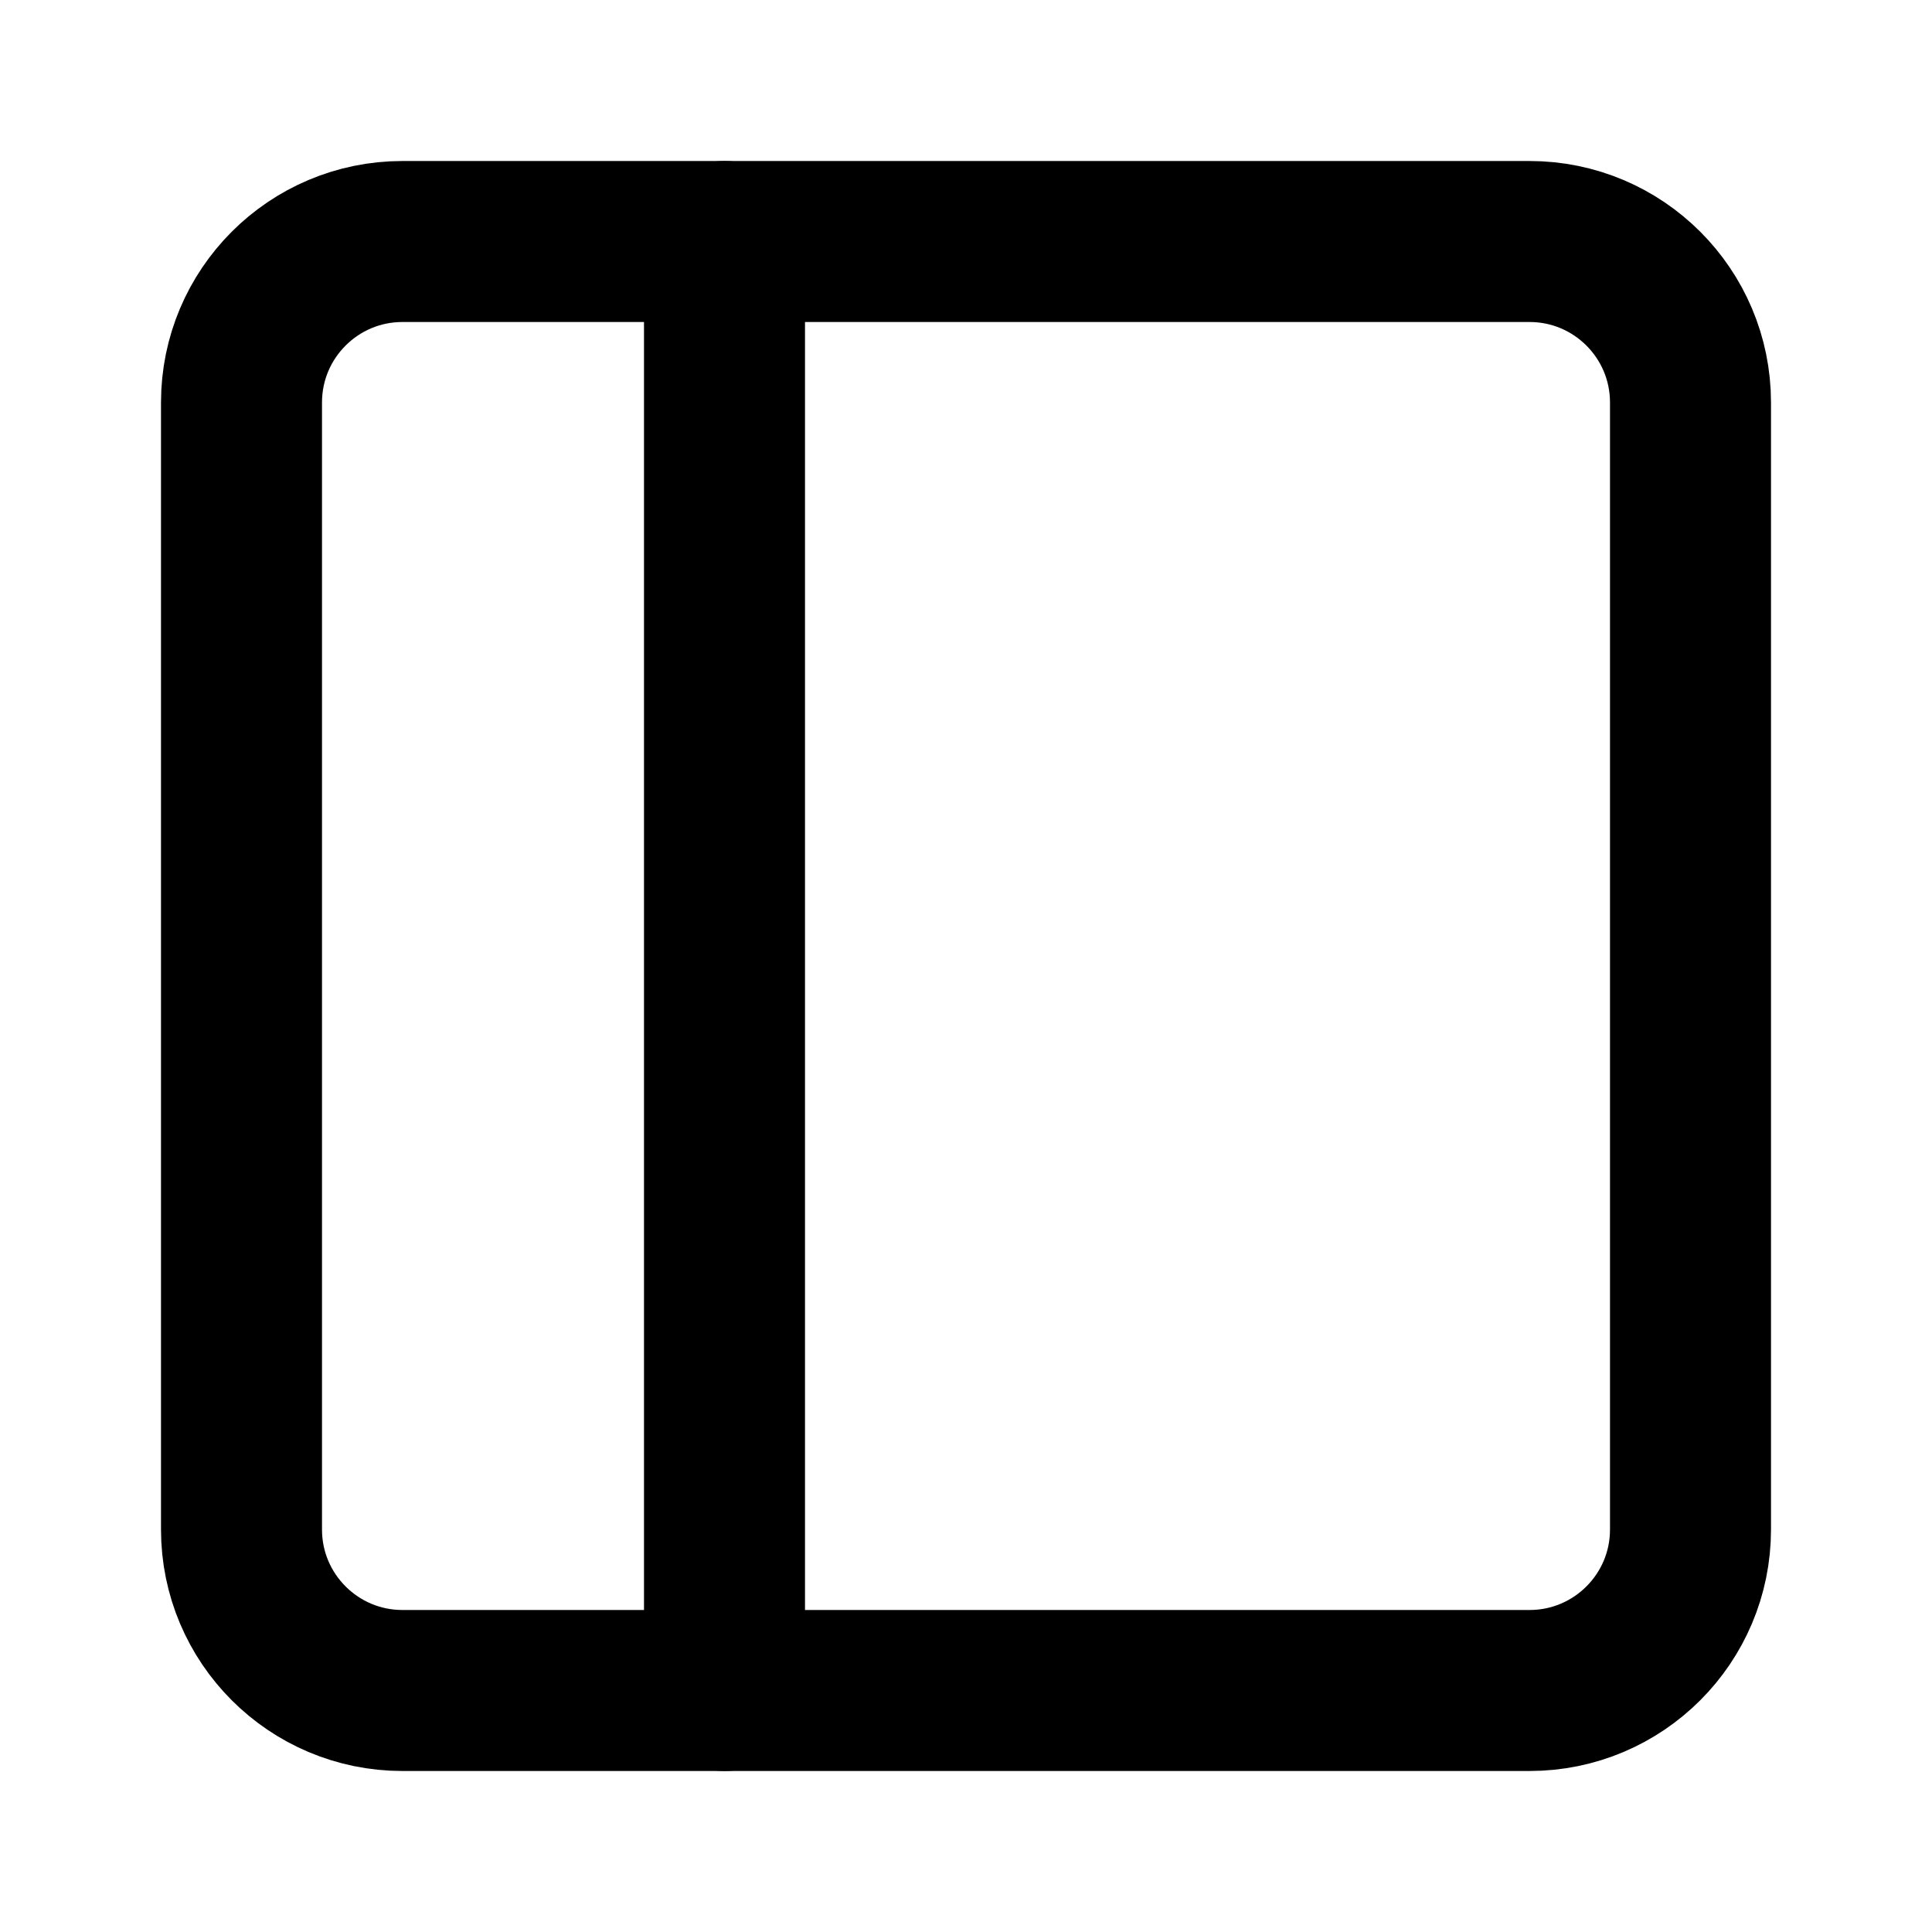
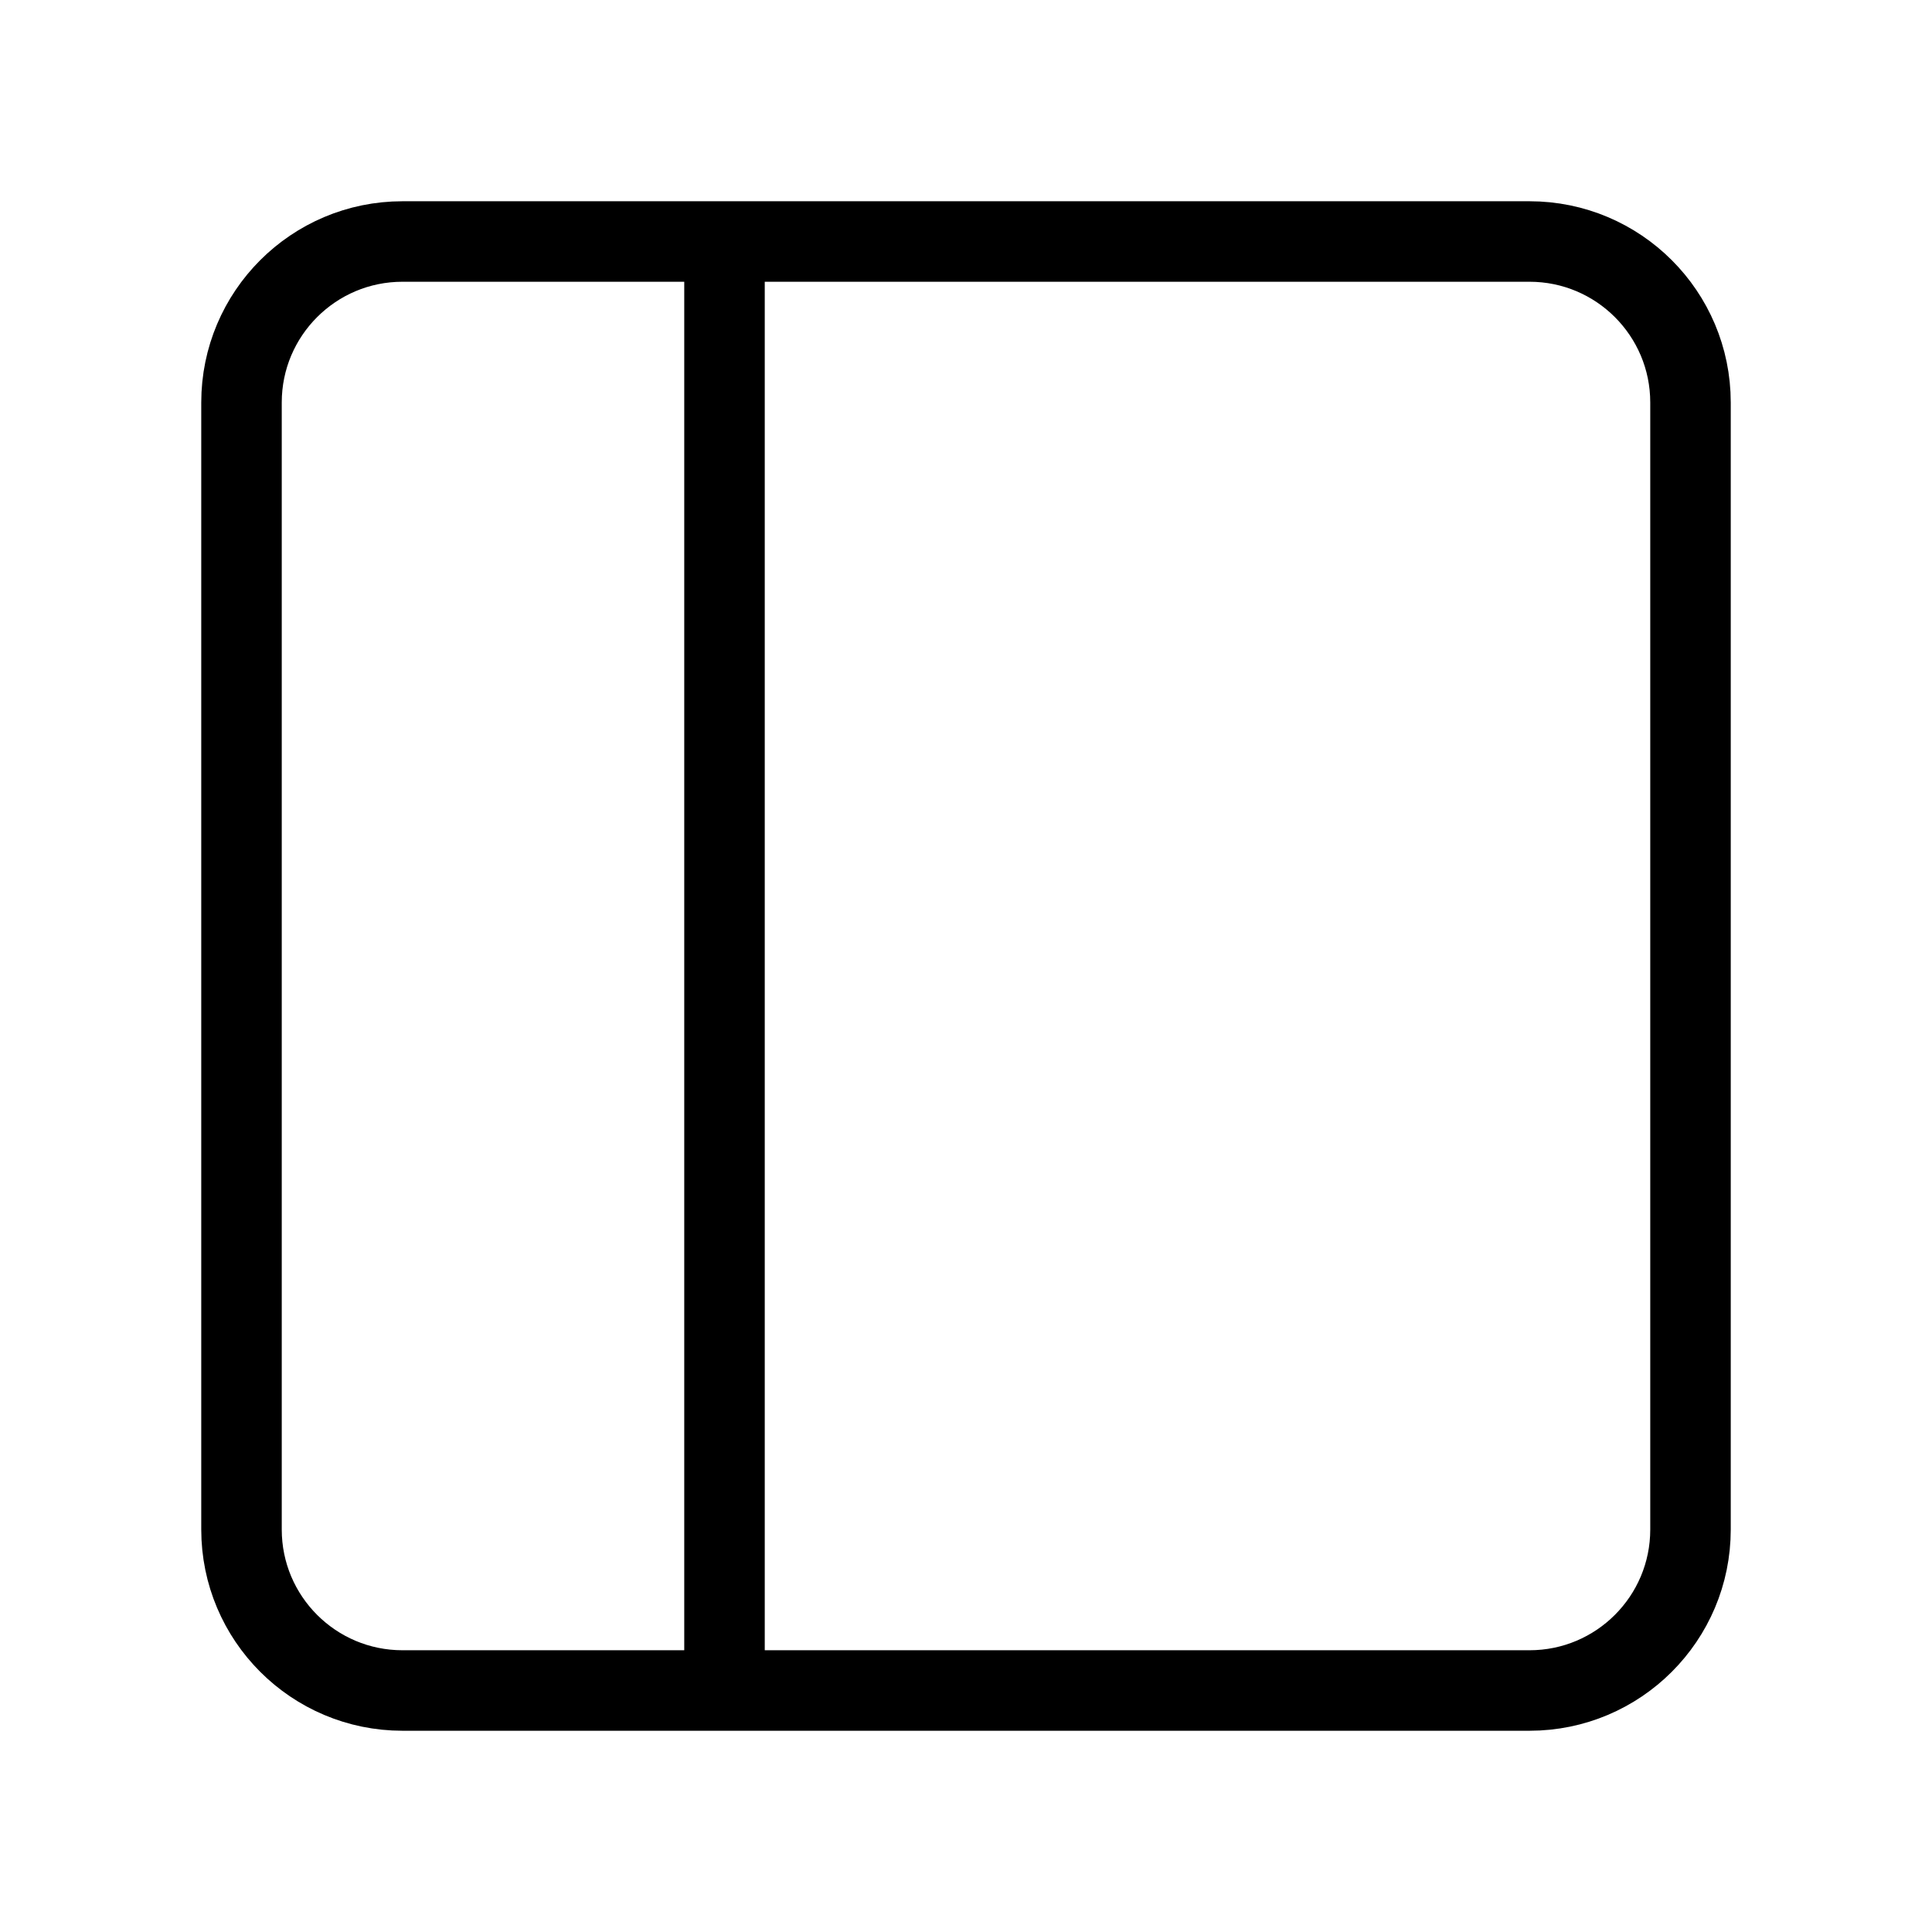
- <svg xmlns="http://www.w3.org/2000/svg" width="24" height="24" viewBox="0 0 24 24" fill="none" stroke="currentColor" stroke-width="2" stroke-linecap="round" stroke-linejoin="round" class="feather feather-sidebar">
+ <svg xmlns="http://www.w3.org/2000/svg" width="24" height="24" viewBox="0 0 24 24" fill="none" stroke="currentColor" strokeWidth="2" strokeLinecap="round" strokeLinejoin="round" class="feather feather-sidebar">
  <rect x="3" y="3" width="18" height="18" rx="2" ry="2" />
  <line x1="9" y1="3" x2="9" y2="21" />
</svg>
